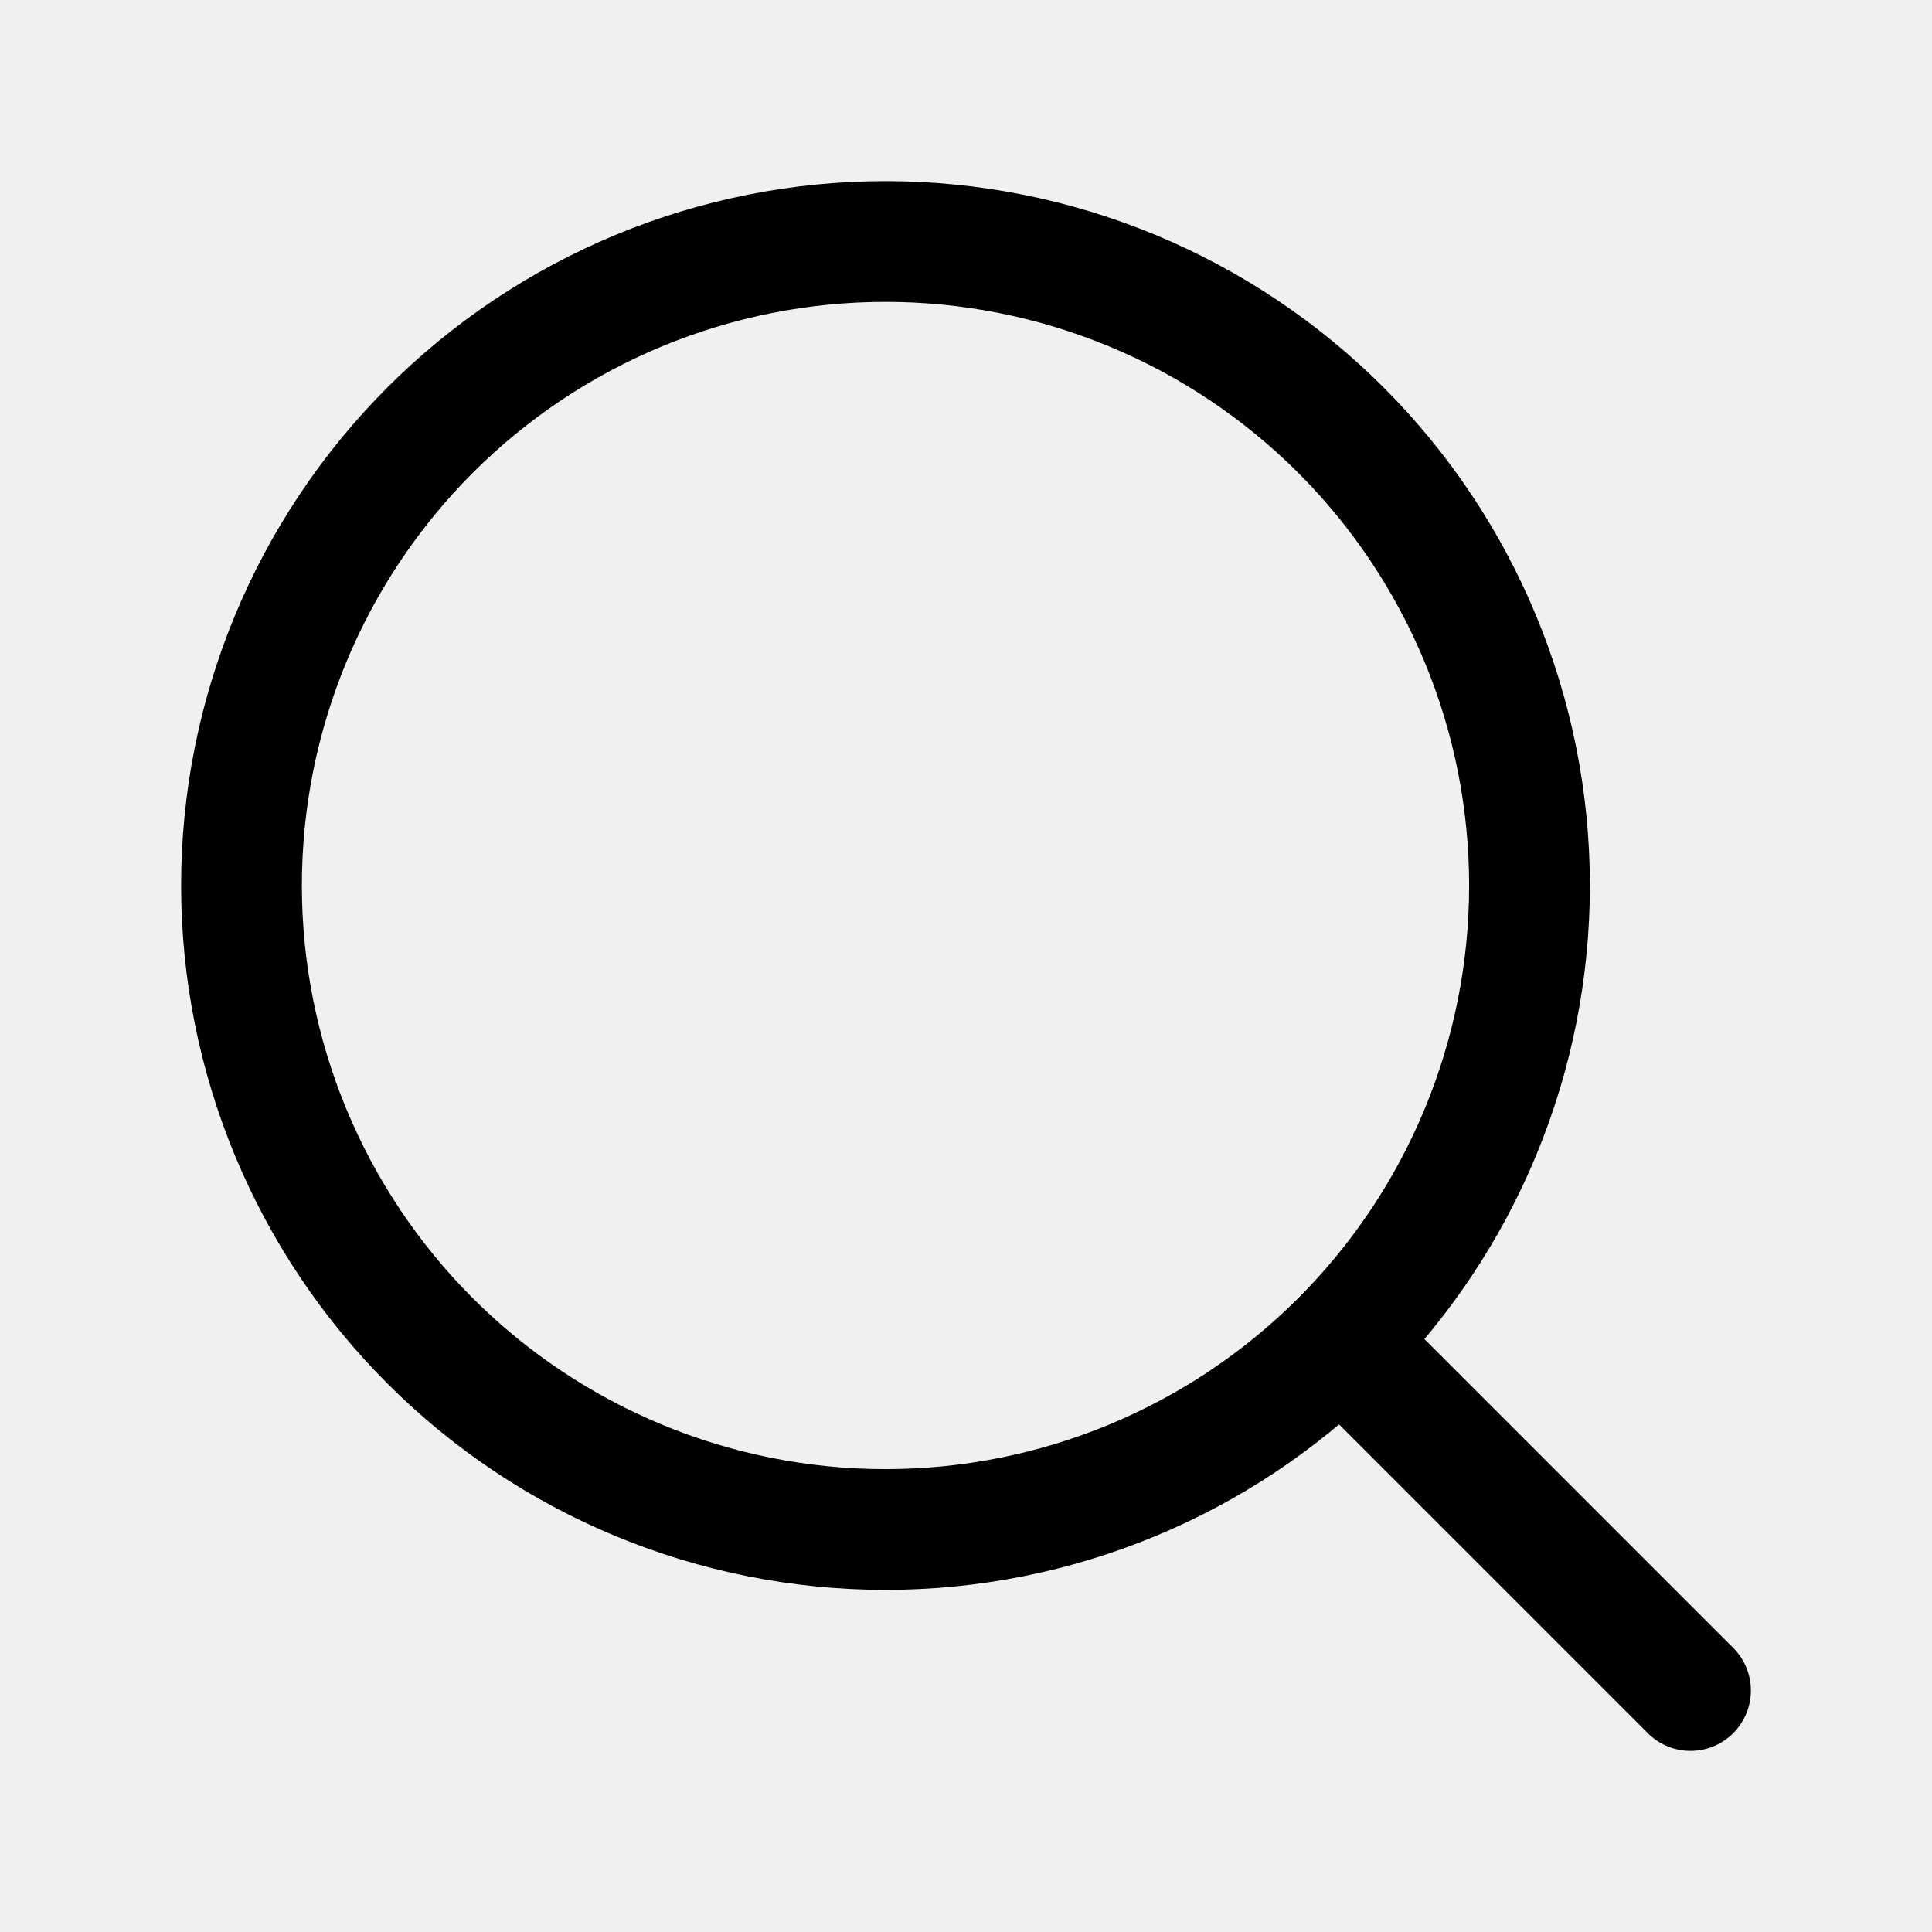
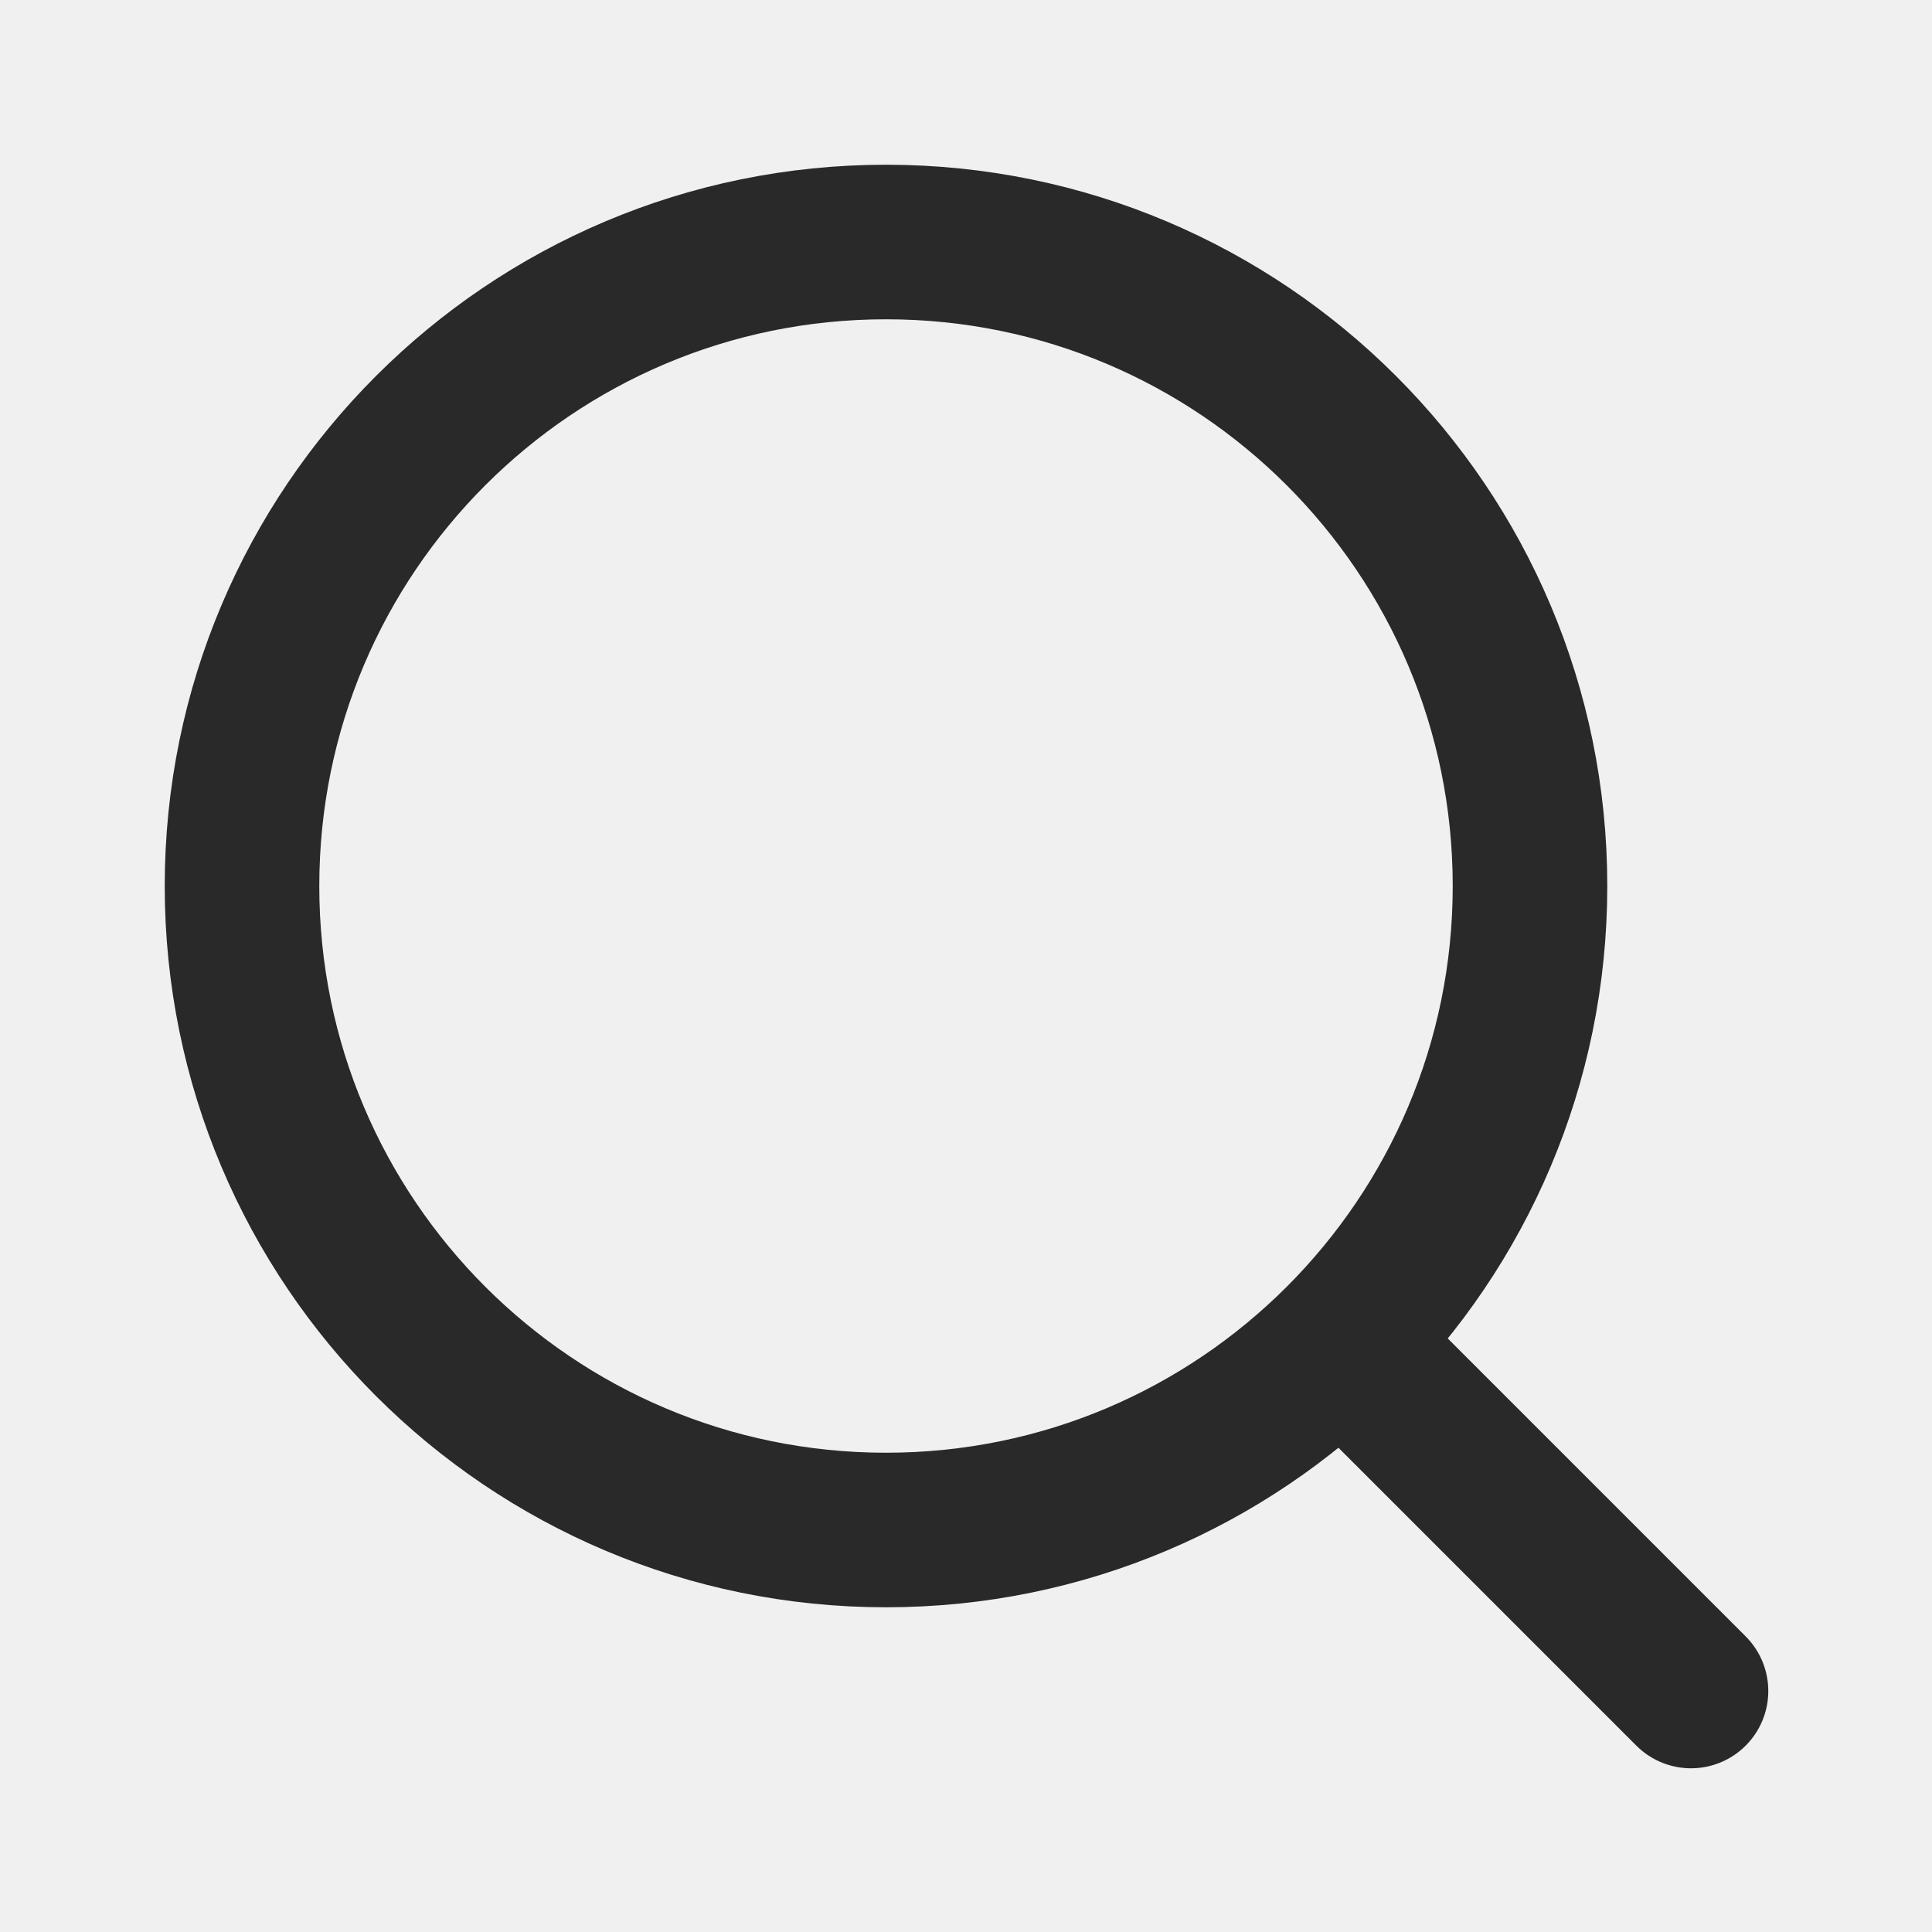
- <svg xmlns="http://www.w3.org/2000/svg" width="24" height="24" viewBox="0 0 24 24" fill="none">
-   <path d="M21 21L16.657 16.657M16.657 16.657C17.4 15.914 17.989 15.032 18.391 14.062C18.793 13.091 19 12.051 19 11C19 9.95 18.793 8.909 18.391 7.939C17.989 6.968 17.4 6.086 16.657 5.343C15.914 4.6 15.032 4.011 14.062 3.609C13.091 3.207 12.051 3 11 3C9.949 3 8.909 3.207 7.938 3.609C6.968 4.011 6.086 4.6 5.343 5.343C3.843 6.844 3 8.878 3 11C3 13.122 3.843 15.157 5.343 16.657C6.843 18.157 8.878 19 11 19C13.122 19 15.157 18.157 16.657 16.657Z" stroke="black" stroke-width="1.5" stroke-linecap="round" stroke-linejoin="round" />
+ <svg xmlns="http://www.w3.org/2000/svg" width="1000" height="1000" viewBox="0 0 1000 1000" fill="none">
+   <g clip-path="url(#clip0_287_210)">
+     <mask id="mask0_287_210" style="mask-type:luminance" maskUnits="userSpaceOnUse" x="0" y="0" width="1000" height="1000">
+       <path d="M1000 0H0V1000H1000V0Z" fill="white" />
+     </mask>
+     <g mask="url(#mask0_287_210)">
+       <path d="M875.263 875.264L694.301 694.301M694.301 694.301C754.622 633.976 791.93 550.643 791.93 458.597C791.93 274.502 642.692 125.264 458.597 125.264C274.502 125.264 125.263 274.502 125.263 458.597C125.263 642.693 274.502 791.93 458.597 791.93C550.642 791.93 633.976 754.622 694.301 694.301Z" stroke="#292929" stroke-width="80" stroke-linecap="round" stroke-linejoin="round" />
+     </g>
+   </g>
+   <defs>
+     <clipPath id="clip0_287_210">
+       <rect width="1000" height="1000" fill="white" />
+     </clipPath>
+   </defs>
</svg>
